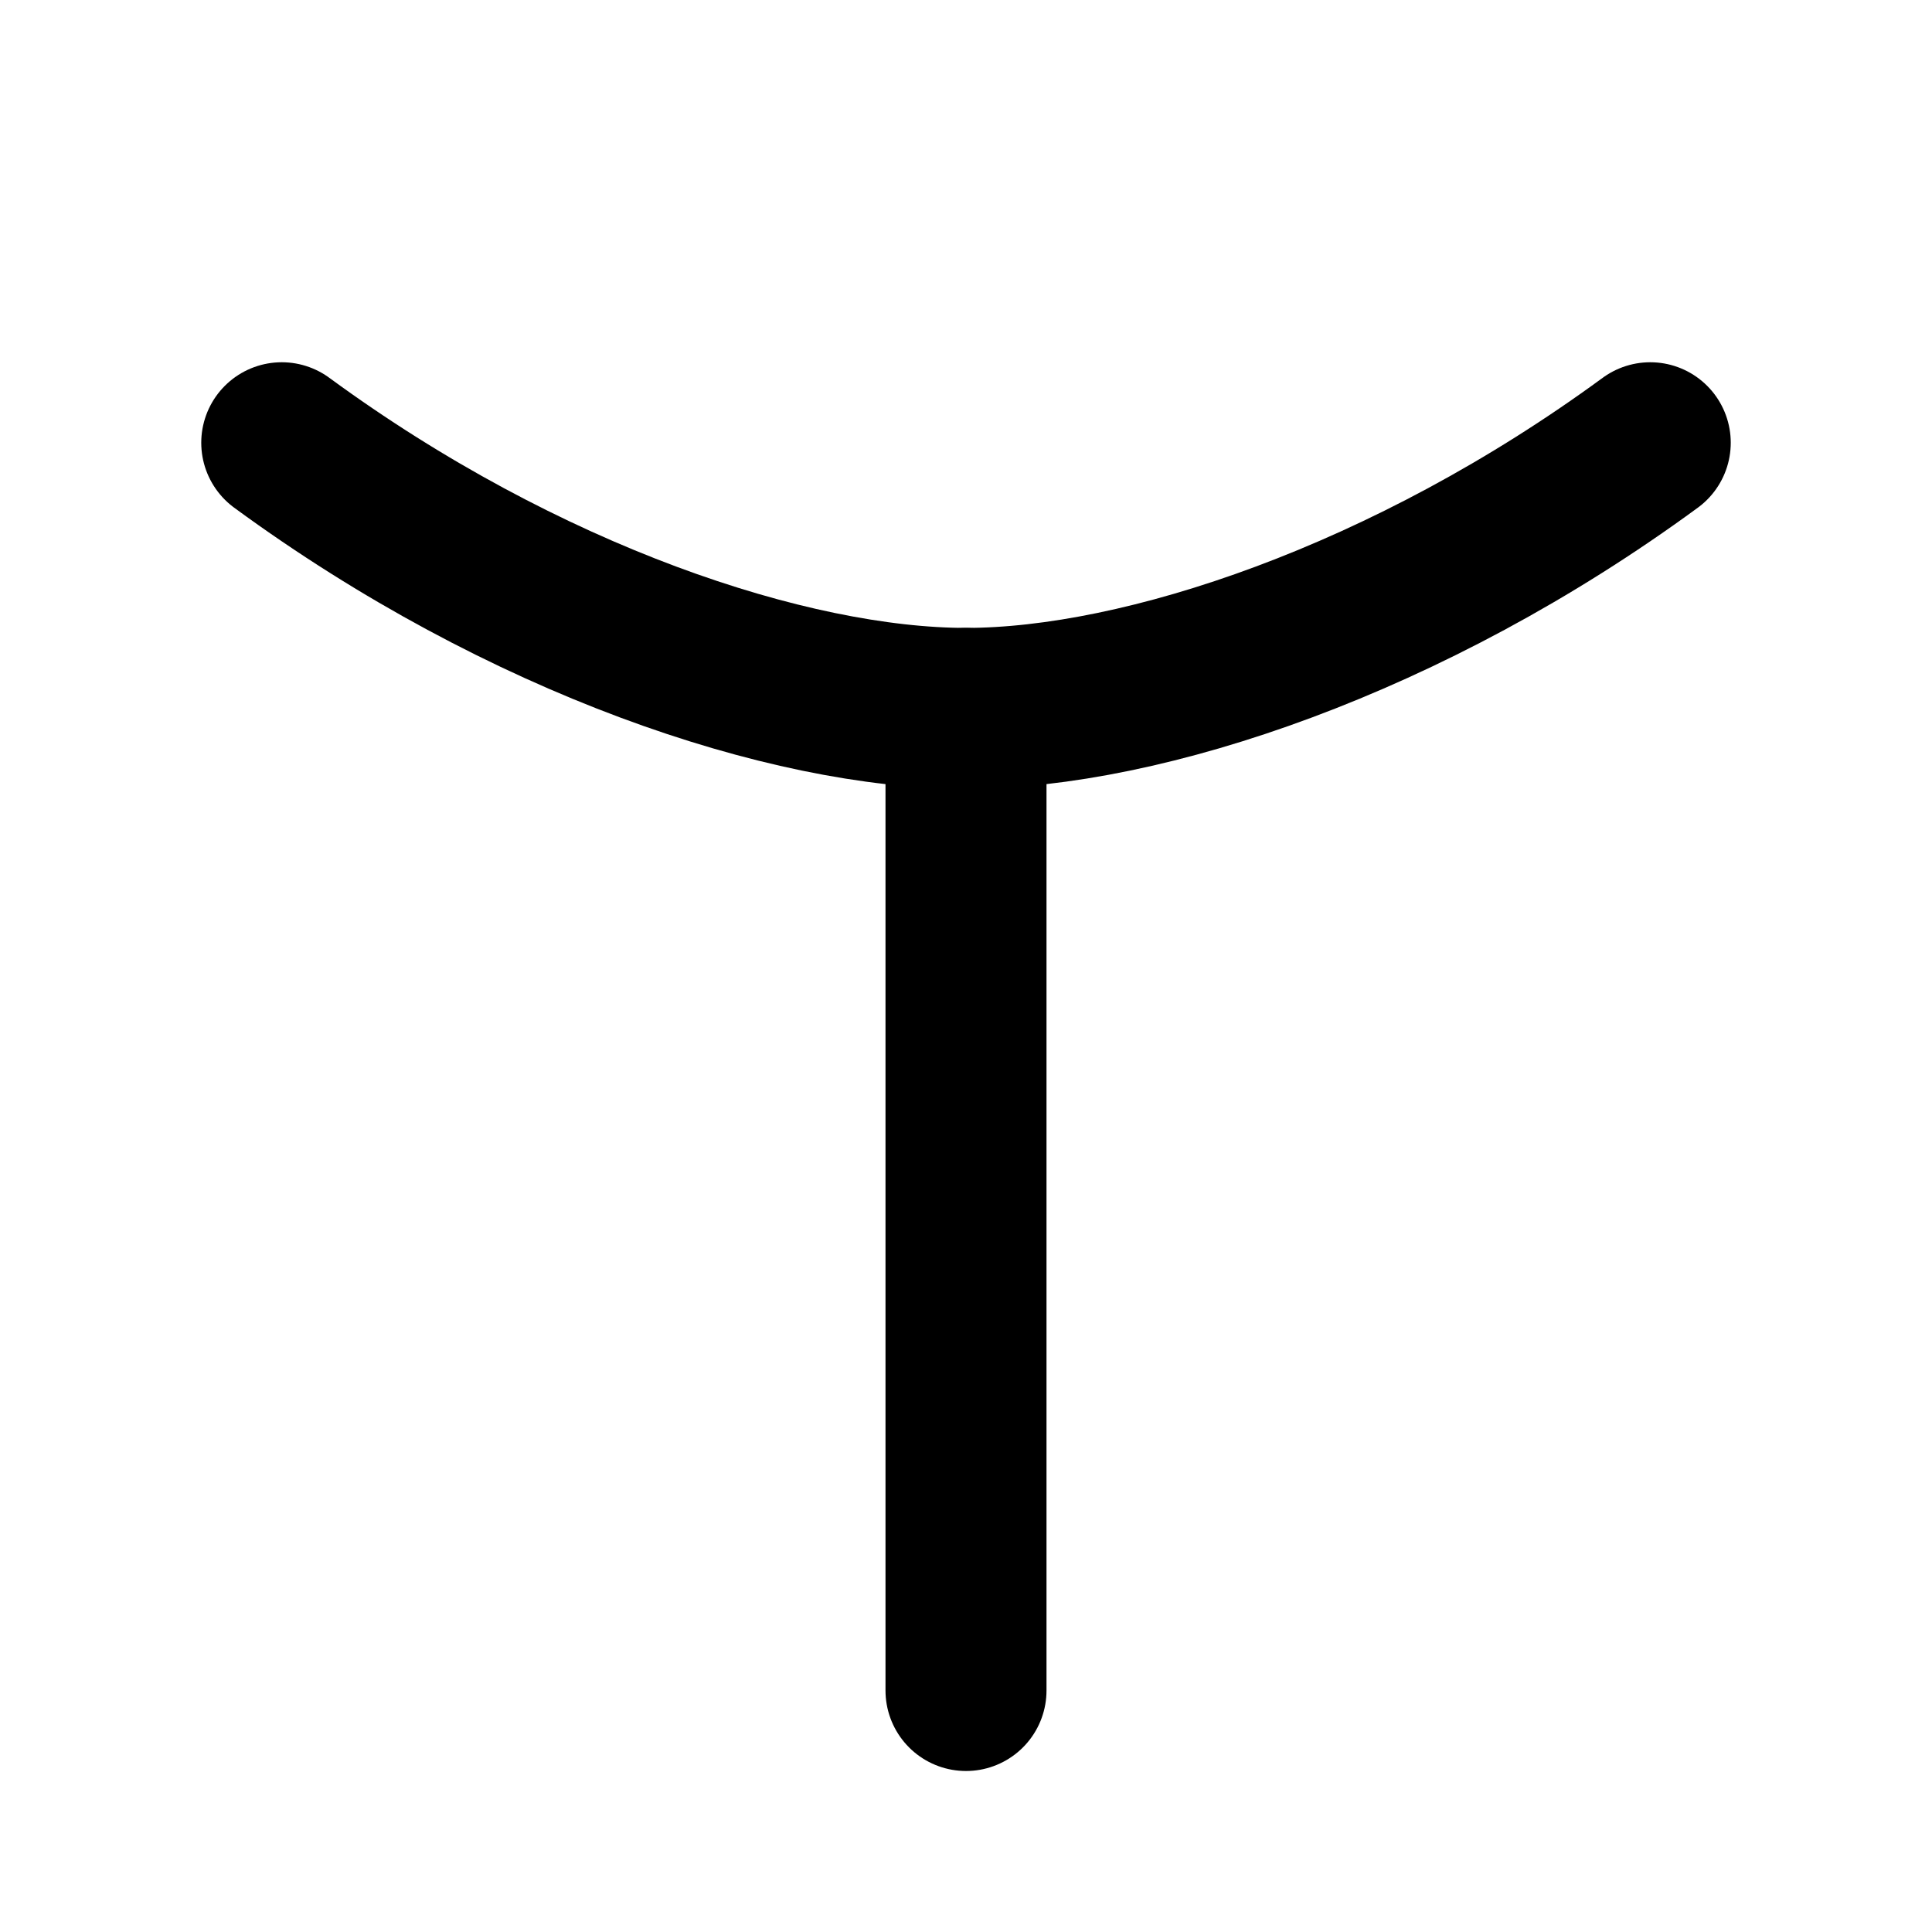
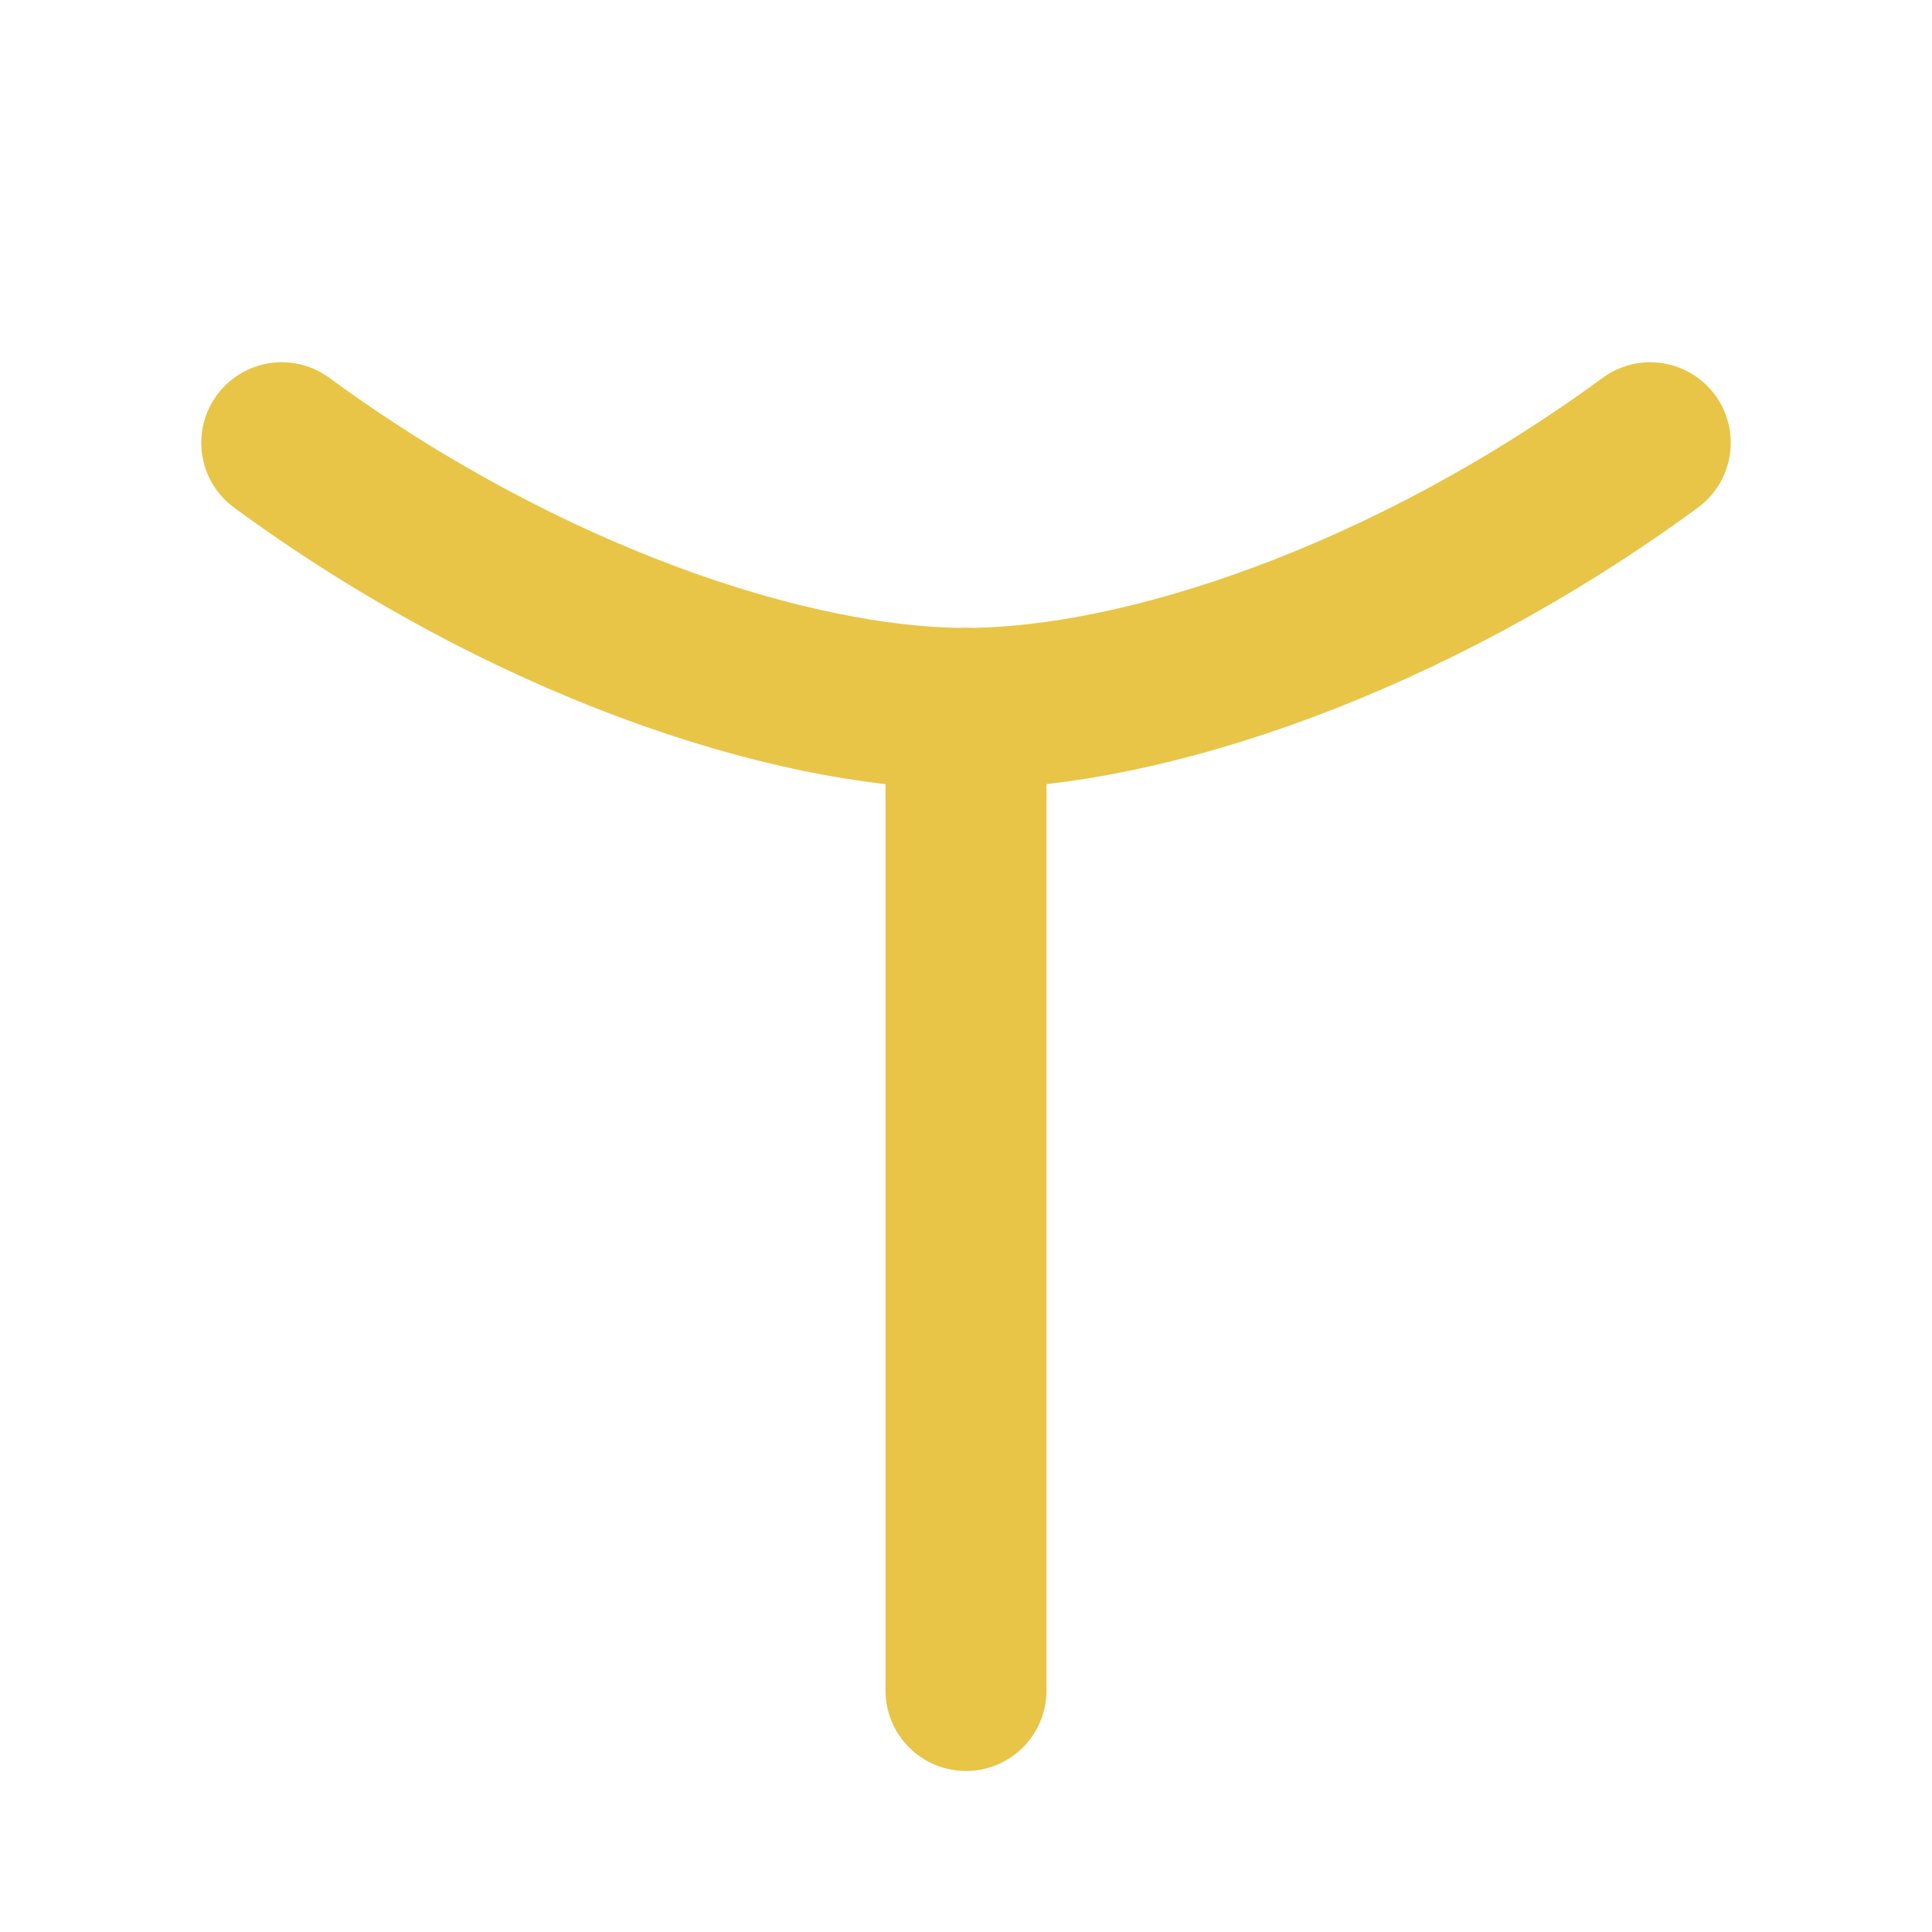
- <svg xmlns="http://www.w3.org/2000/svg" viewBox="0 0 24 24" fill="none" stroke="currentColor" stroke-width="2" stroke-linecap="round" stroke-linejoin="round">
+ <svg xmlns="http://www.w3.org/2000/svg" viewBox="0 0 24 24" fill="none" stroke="#e8c547" stroke-width="2" stroke-linecap="round" stroke-linejoin="round">
  <path d="M3.5 5.5c3 2.2 6.3 3.3 8.5 3.3s5.5-1.1 8.5-3.3" />
  <path d="M12 8.8V21" />
</svg>
